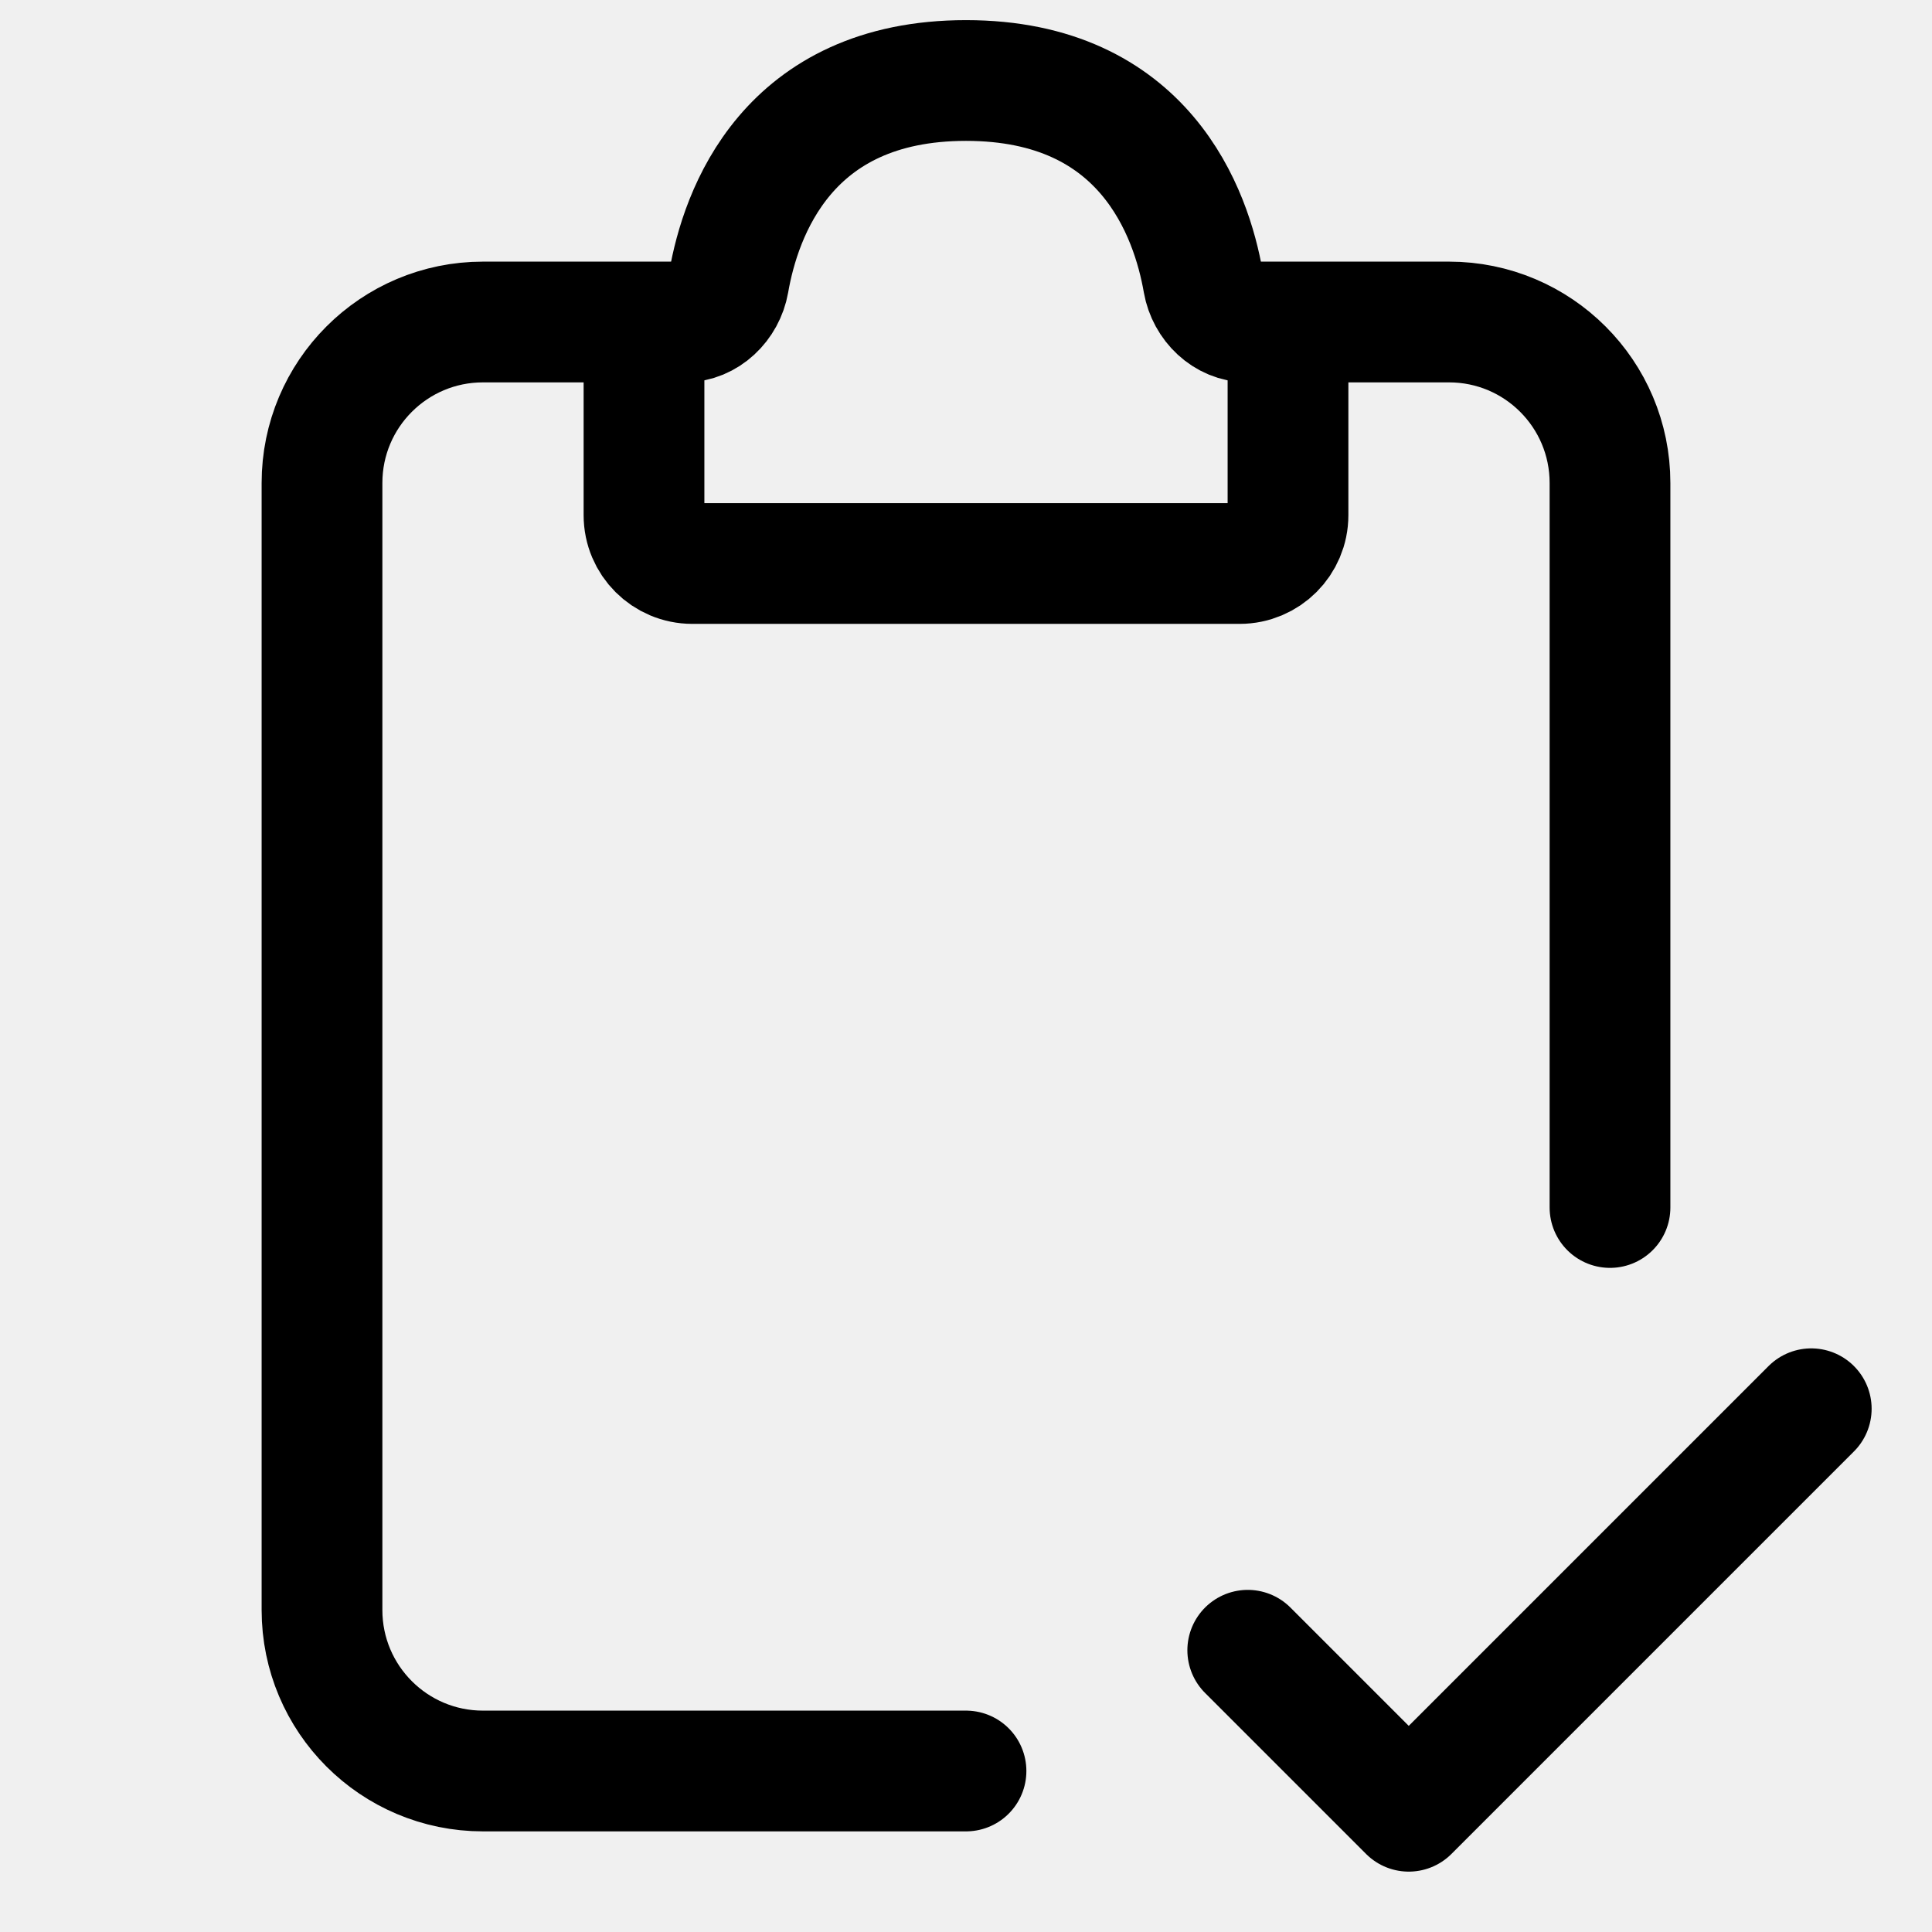
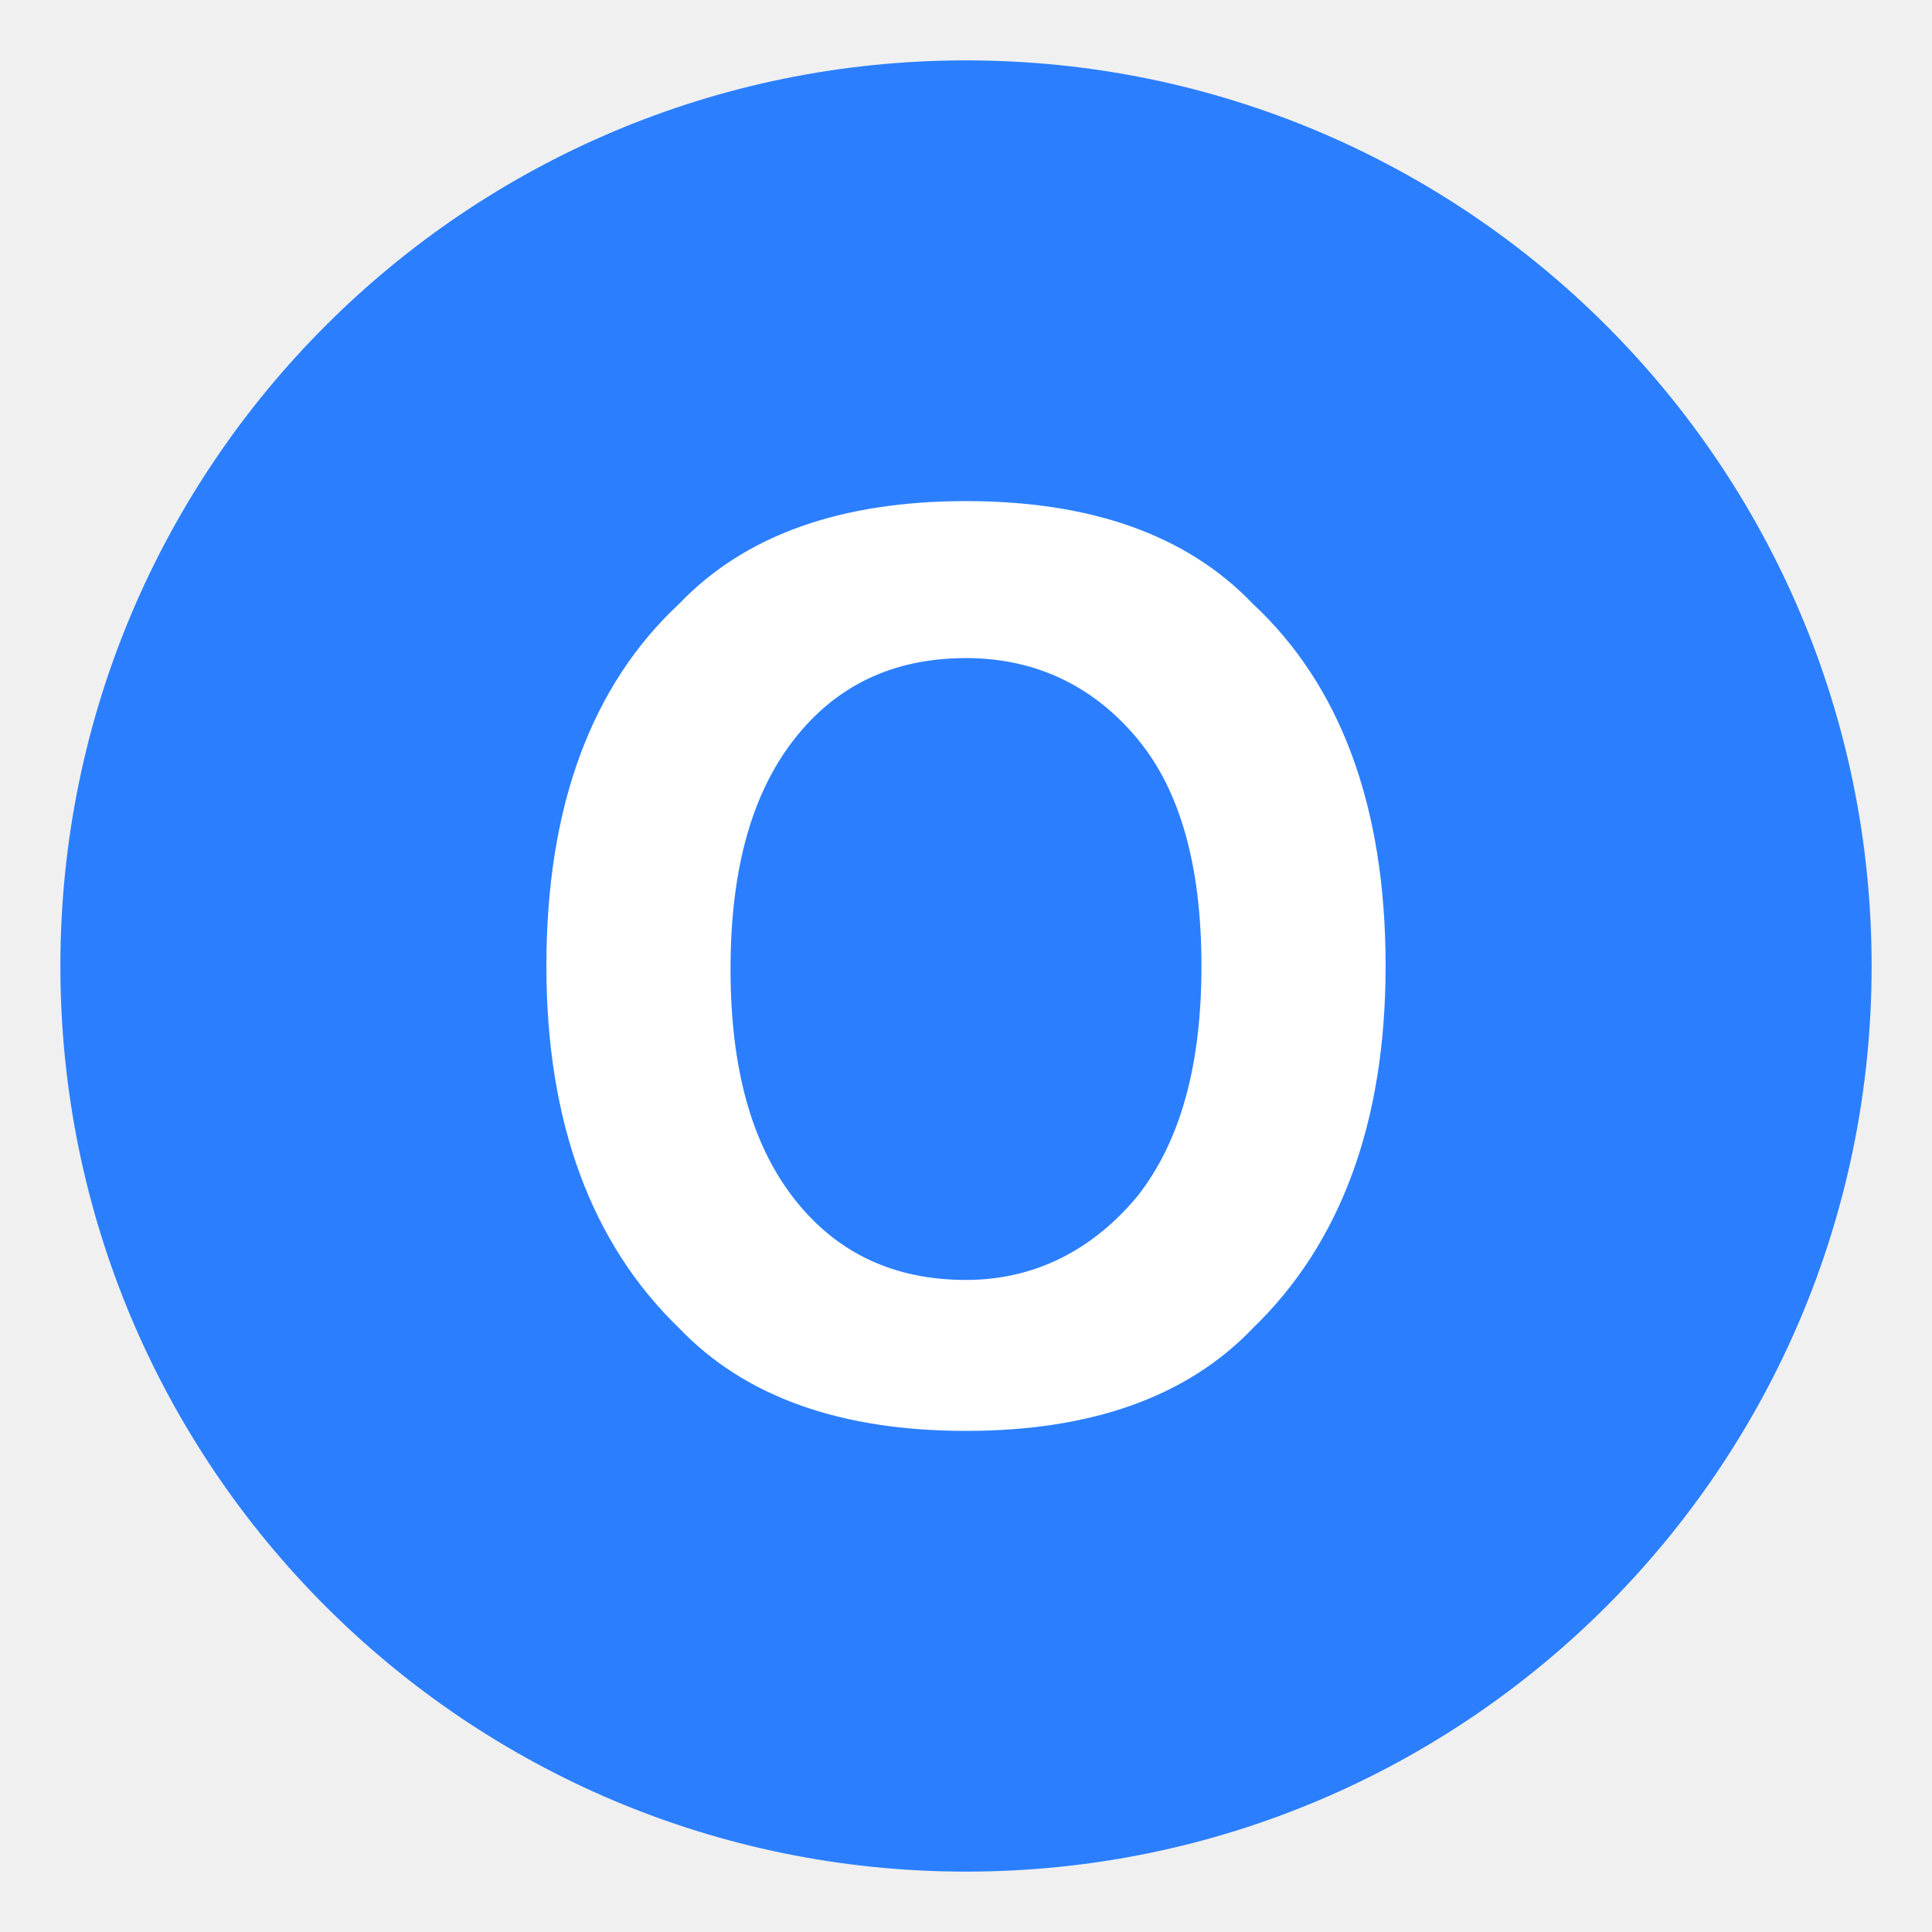
- <svg xmlns="http://www.w3.org/2000/svg" width="42px" height="42px" viewBox="0 0 24 24" stroke-width="1.5" fill="none" color="#000000">
-   <path d="M8.5 4H6C4.895 4 4 4.895 4 6V20C4 21.105 4.895 22 6 22H12" stroke="#000000" stroke-width="1.5" stroke-linecap="round" />
-   <path d="M15.5 4H18C19.105 4 20 4.895 20 6V15" stroke="#000000" stroke-width="1.5" stroke-linecap="round" />
-   <path d="M8 6.4V4.5C8 4.224 8.224 4 8.5 4C8.776 4 9.004 3.776 9.052 3.504C9.2 2.652 9.774 1 12 1C14.226 1 14.8 2.652 14.948 3.504C14.996 3.776 15.224 4 15.5 4C15.776 4 16 4.224 16 4.5V6.4C16 6.731 15.731 7 15.4 7H8.6C8.269 7 8 6.731 8 6.4Z" stroke="#000000" stroke-width="1.5" stroke-linecap="round" />
-   <path d="M15.5 20.5L17.5 22.5L22.5 17.5" stroke="#000000" stroke-width="1.5" stroke-linecap="round" stroke-linejoin="round" />
+ <svg xmlns="http://www.w3.org/2000/svg" width="800px" height="800px" viewBox="0 0 64 64" aria-hidden="true" role="img" class="iconify iconify--emojione" preserveAspectRatio="xMidYMid meet">
+   <circle cx="32" cy="32" r="30" fill="#2b7fff" />
+   <path d="M41.5 44c-2.2 2.3-5.4 3.4-9.5 3.4s-7.3-1.1-9.5-3.4c-2.9-2.8-4.4-6.8-4.4-12c0-5.3 1.5-9.3 4.4-12c2.2-2.3 5.4-3.4 9.5-3.4s7.3 1.1 9.5 3.4c2.9 2.7 4.4 6.7 4.4 12c0 5.2-1.5 9.2-4.4 12m-3.8-4.4c1.4-1.8 2.1-4.3 2.1-7.6s-.7-5.8-2.1-7.5s-3.3-2.7-5.7-2.7s-4.3.9-5.7 2.7s-2.1 4.3-2.1 7.6s.7 5.8 2.1 7.6s3.3 2.7 5.7 2.7s4.3-1.1 5.7-2.8" fill="#ffffff" />
</svg>
